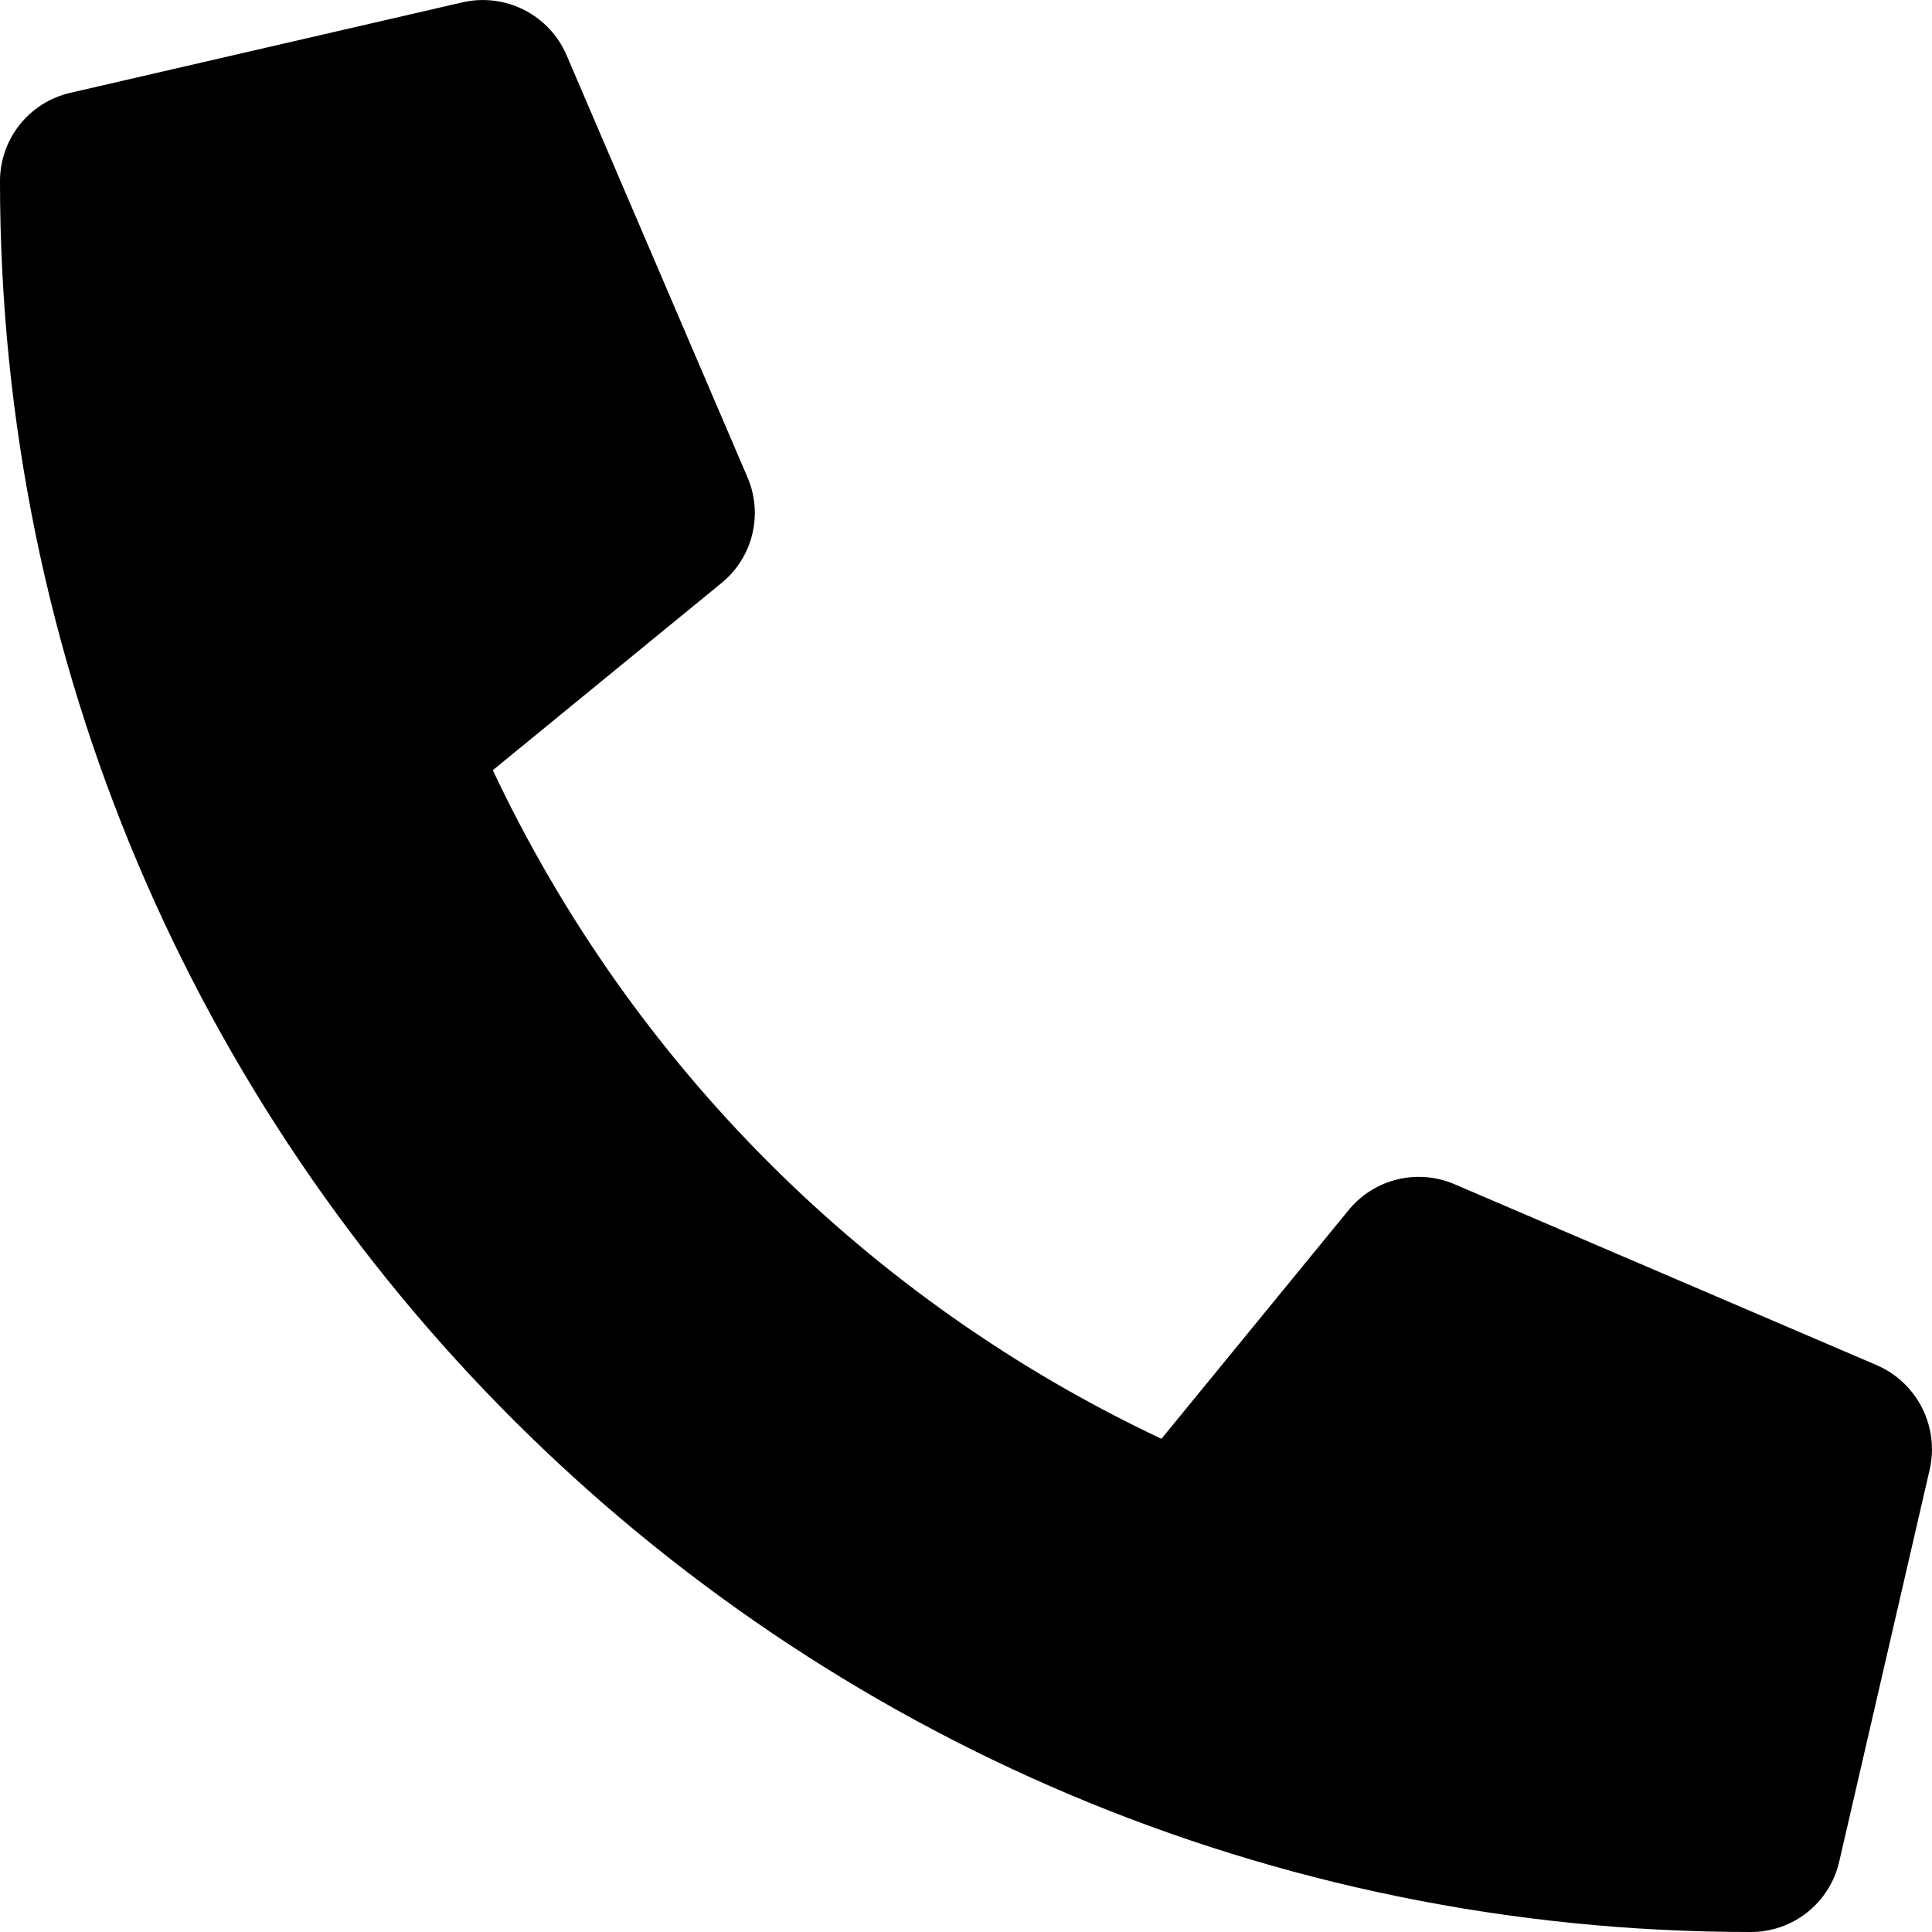
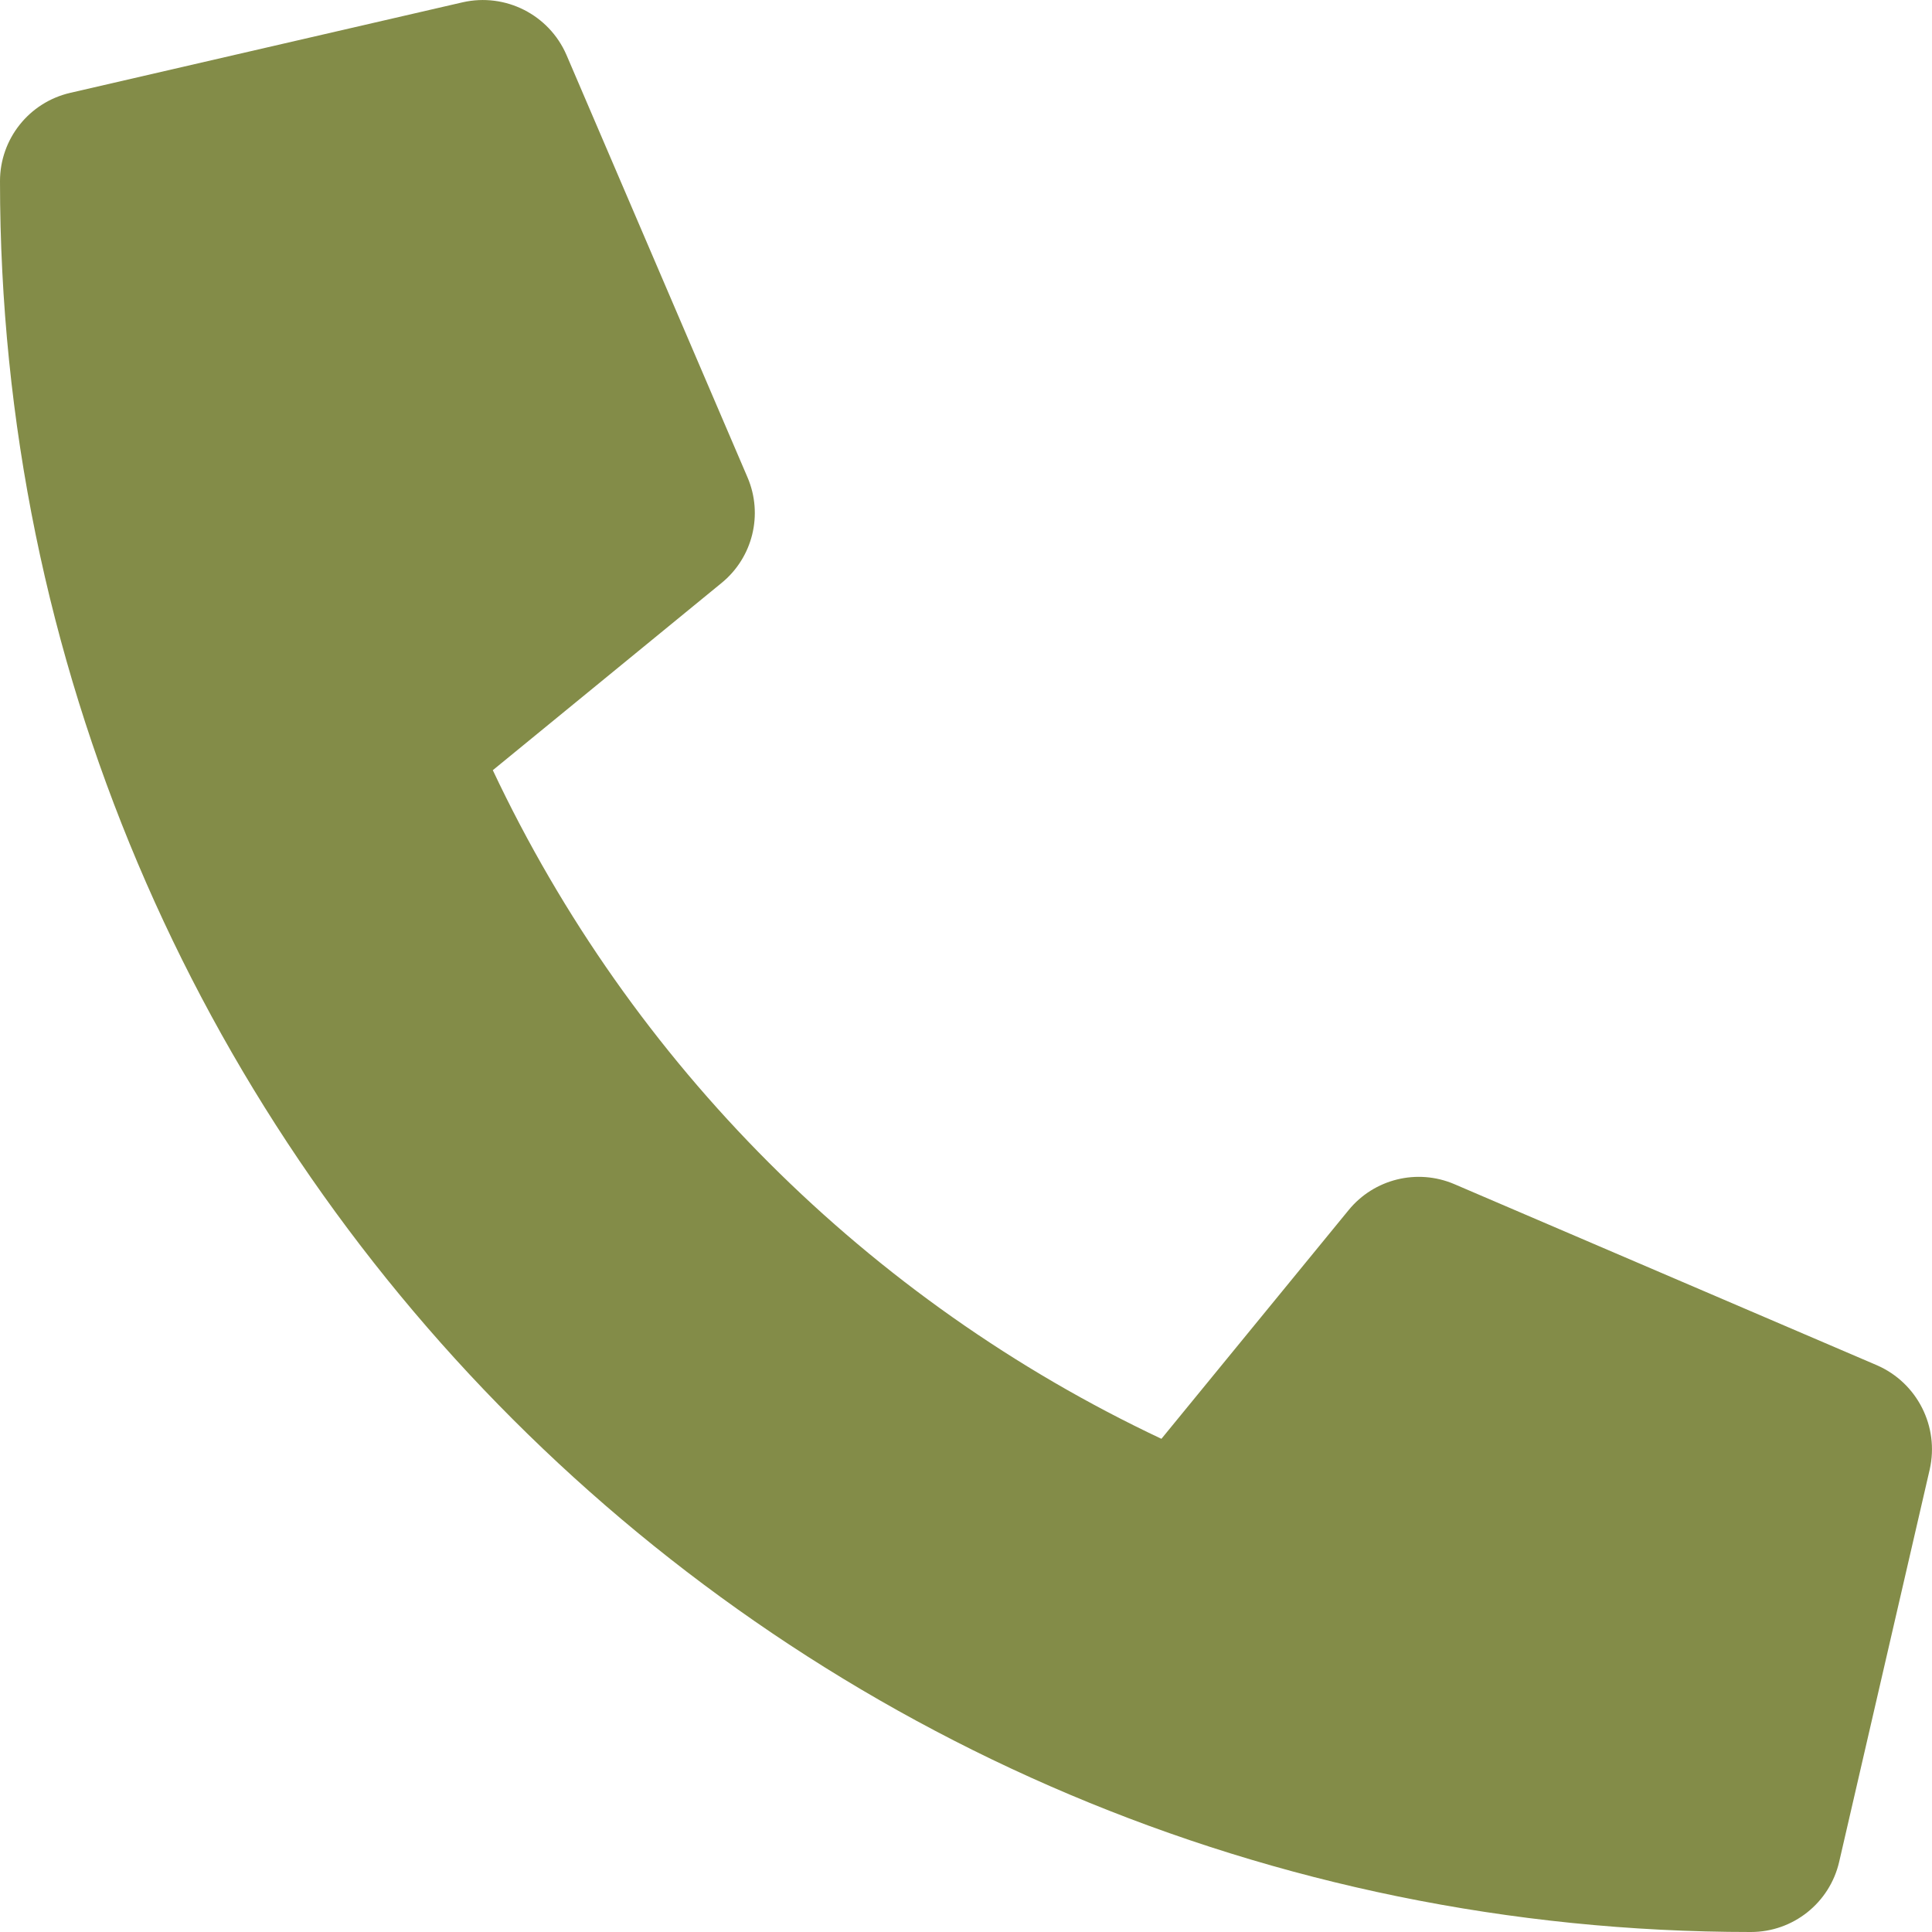
<svg xmlns="http://www.w3.org/2000/svg" aria-hidden="true" class="e-font-icon-svg e-fas-phone-alt" viewBox="0 0 512 512">
-   <path d="M497.39 361.8l-112-48a24 24 0 0 0-28 6.9l-49.6 60.6A370.66 370.66 0 0 1 130.6 204.11l60.6-49.6a23.94 23.94 0 0 0 6.9-28l-48-112A24.16 24.16 0 0 0 122.6.61l-104 24A24 24 0 0 0 0 48c0 256.5 207.9 464 464 464a24 24 0 0 0 23.4-18.6l24-104a24.29 24.29 0 0 0-14.01-27.6z" />
+   <path fill="#838c48" d="M497.39 361.8l-112-48a24 24 0 0 0-28 6.9l-49.6 60.6A370.66 370.66 0 0 1 130.6 204.11l60.6-49.6a23.94 23.94 0 0 0 6.9-28l-48-112A24.16 24.16 0 0 0 122.6.61l-104 24A24 24 0 0 0 0 48c0 256.5 207.9 464 464 464a24 24 0 0 0 23.4-18.6l24-104a24.29 24.29 0 0 0-14.01-27.6z" />
</svg>
